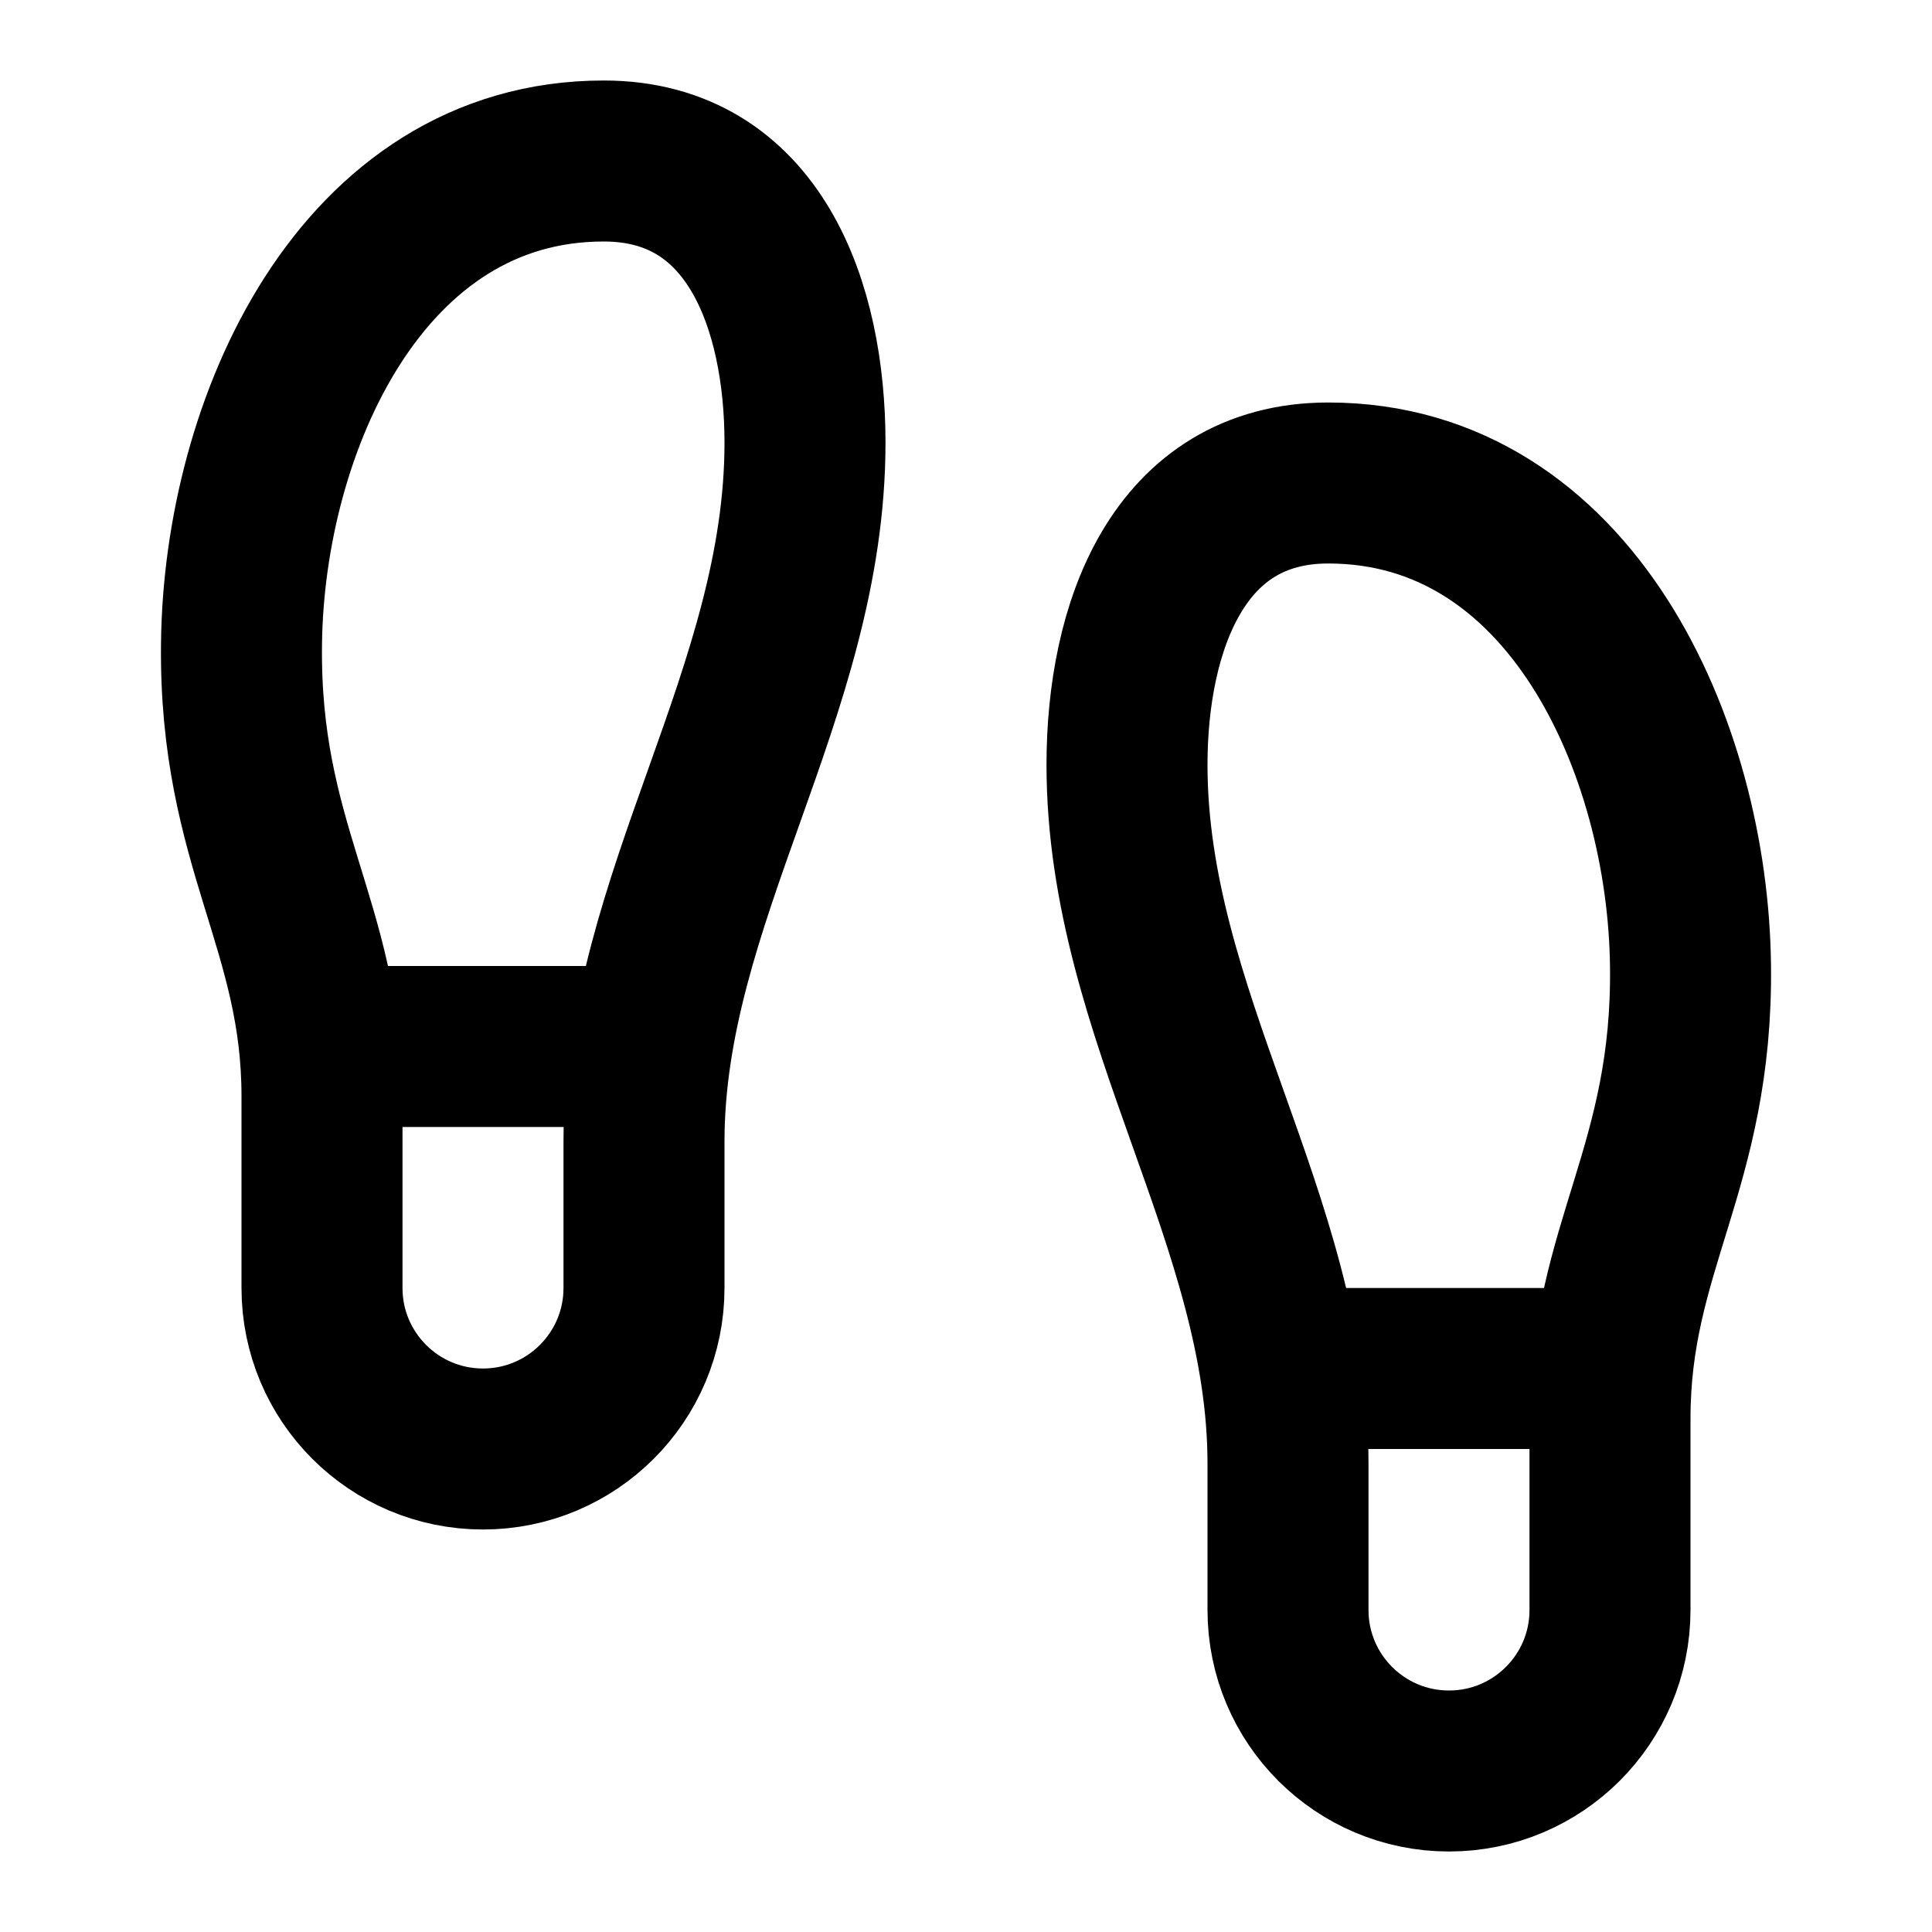
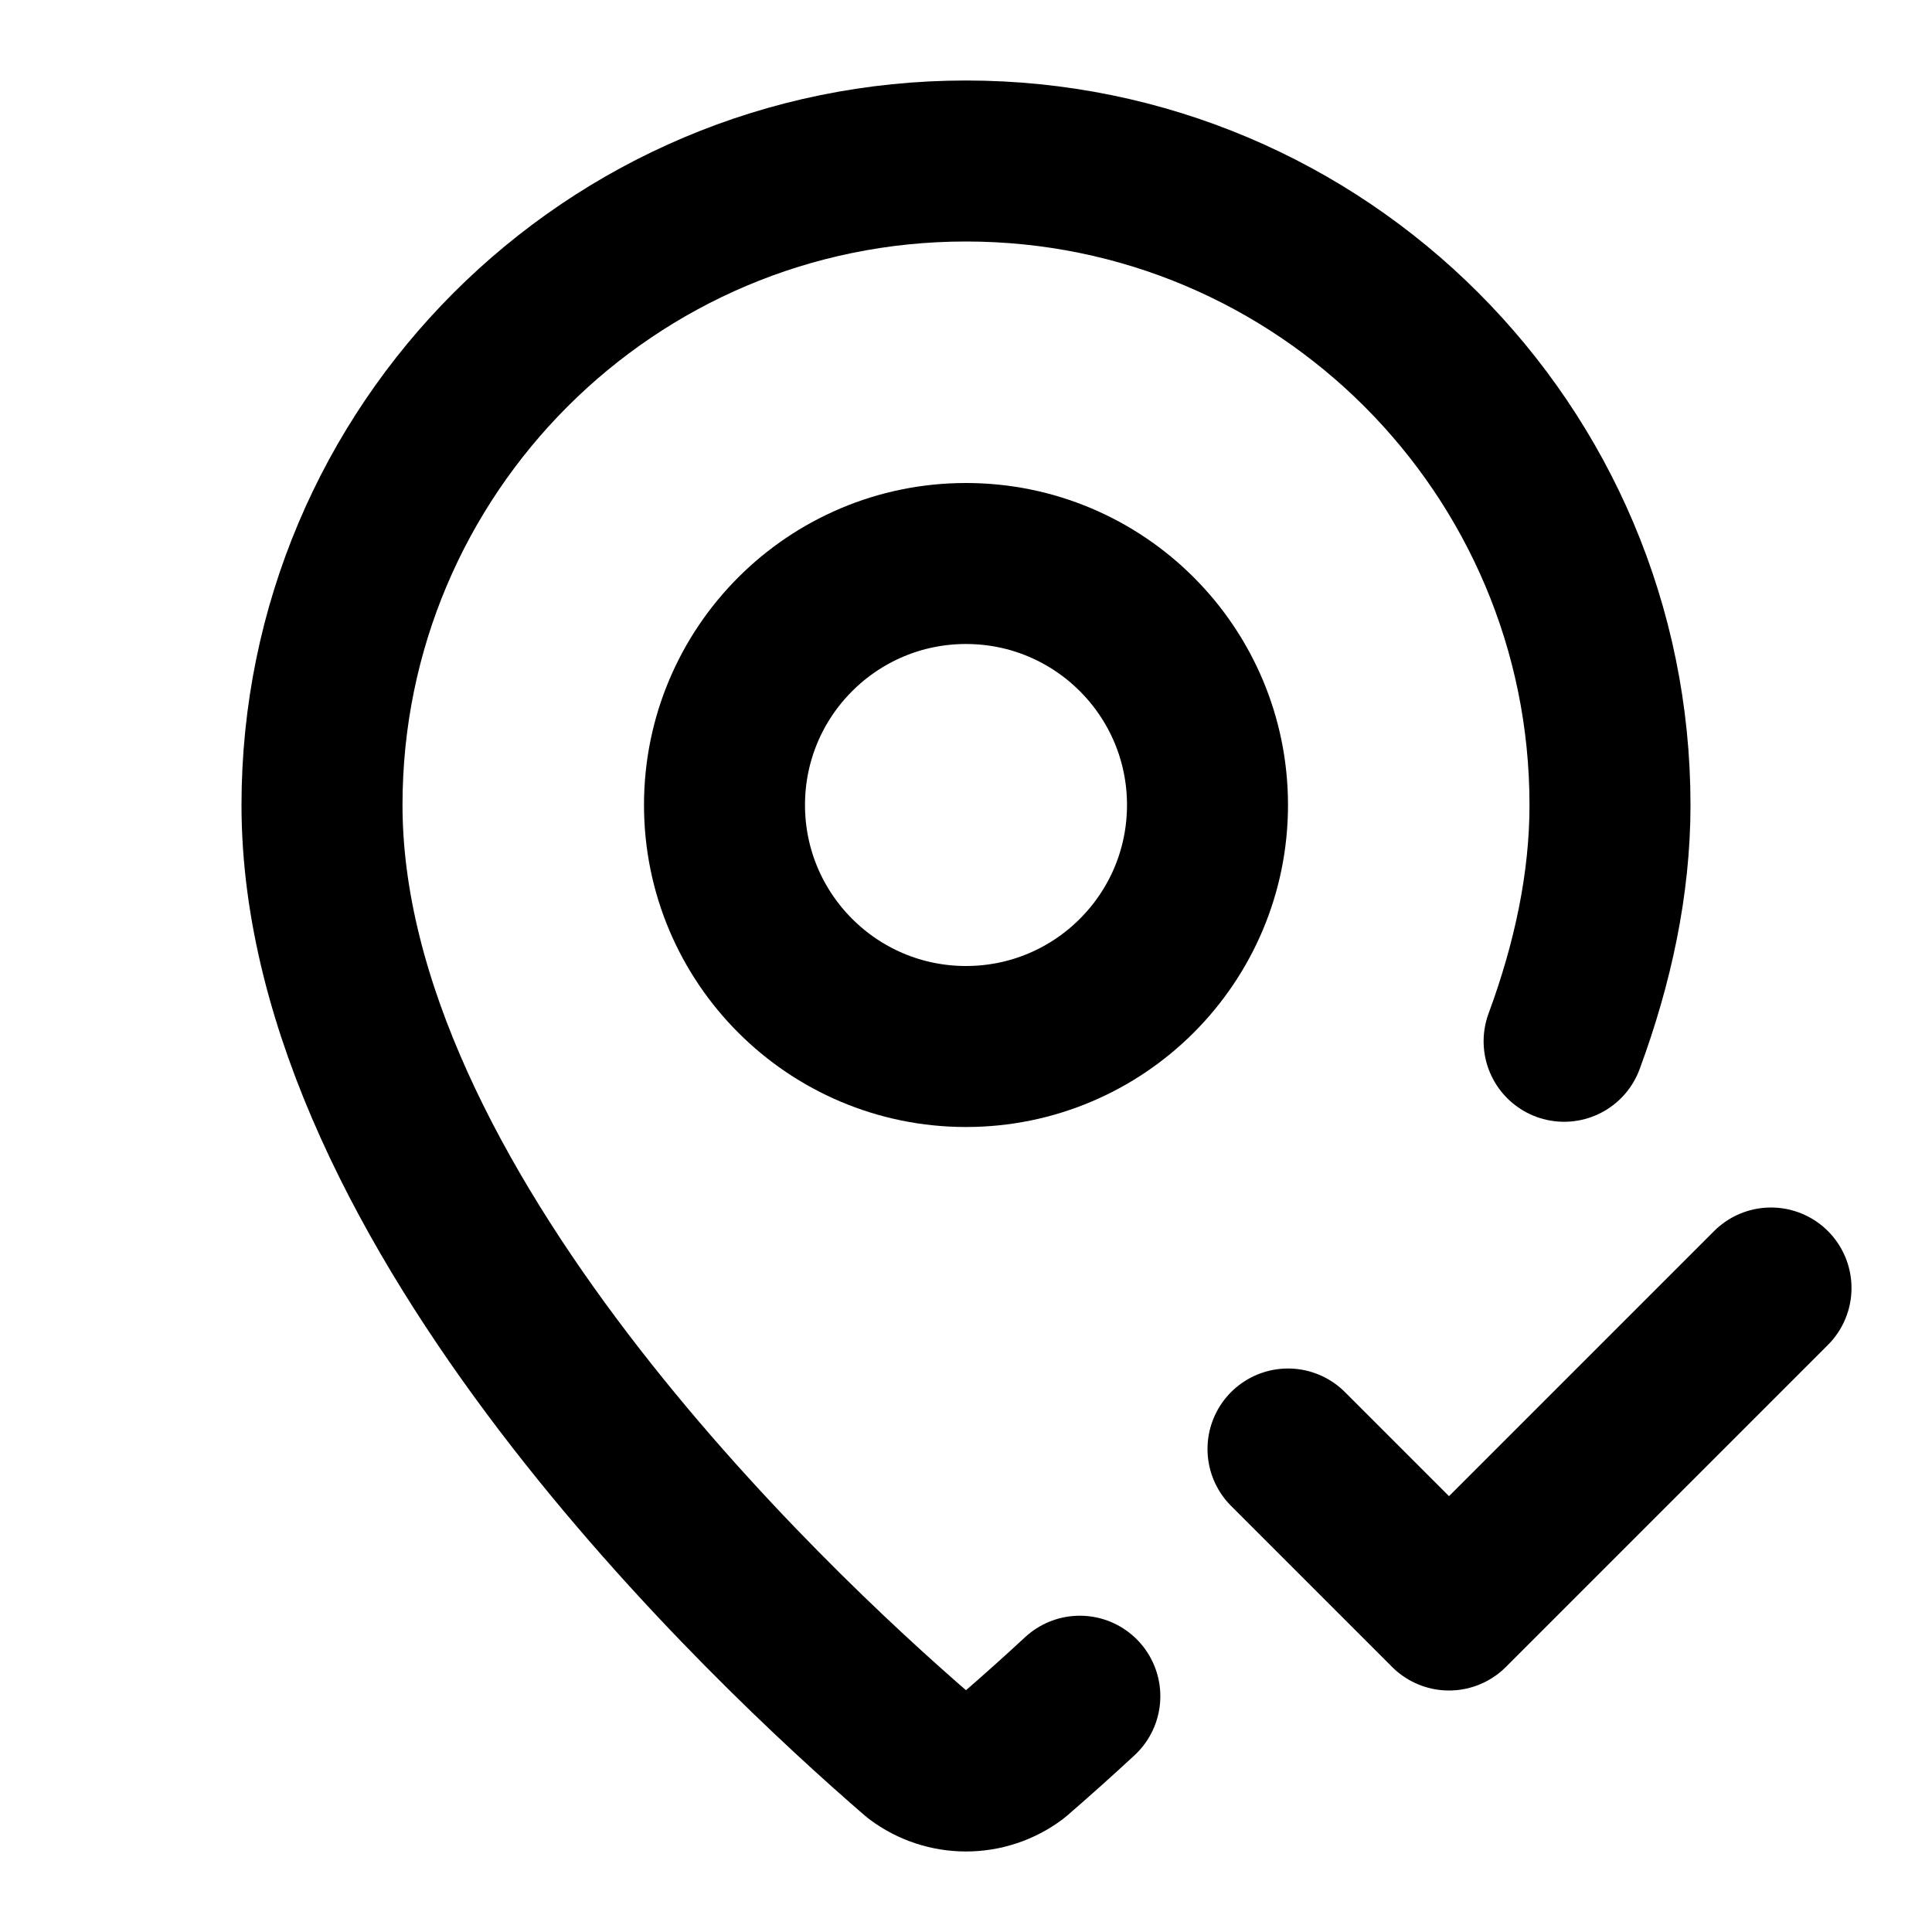
<svg xmlns="http://www.w3.org/2000/svg" width="24" height="24" viewBox="0 0 24 24" fill="none" stroke="currentColor" stroke-width="2" stroke-linecap="round" stroke-linejoin="round">
-   <path d="M4 16v-2.38C4 11.5 2.97 10.5 3 8c.03-2.72 1.49-6 4.5-6C9.37 2 10 3.8 10 5.5c0 3.11-2 5.66-2 8.68V16a2 2 0 1 1-4 0Z" />
-   <path d="M20 20v-2.38c0-2.12 1.03-3.12 1-5.62-.03-2.72-1.49-6-4.5-6C14.63 6 14 7.8 14 9.5c0 3.11 2 5.66 2 8.68V20a2 2 0 1 0 4 0Z" />
-   <path d="M16 17h4" />
-   <path d="M4 13h4" />
+   <path d="M19.43 12.935c.357-.967.57-1.955.57-2.935a8 8 0 0 0-16 0c0 4.993 5.539 10.193 7.399 11.799a1 1 0 0 0 1.202 0 32.197 32.197 0 0 0 .813-.728" />
+   <circle cx="12" cy="10" r="3" />
+   <path d="m16 18 2 2 4-4" />
</svg>
